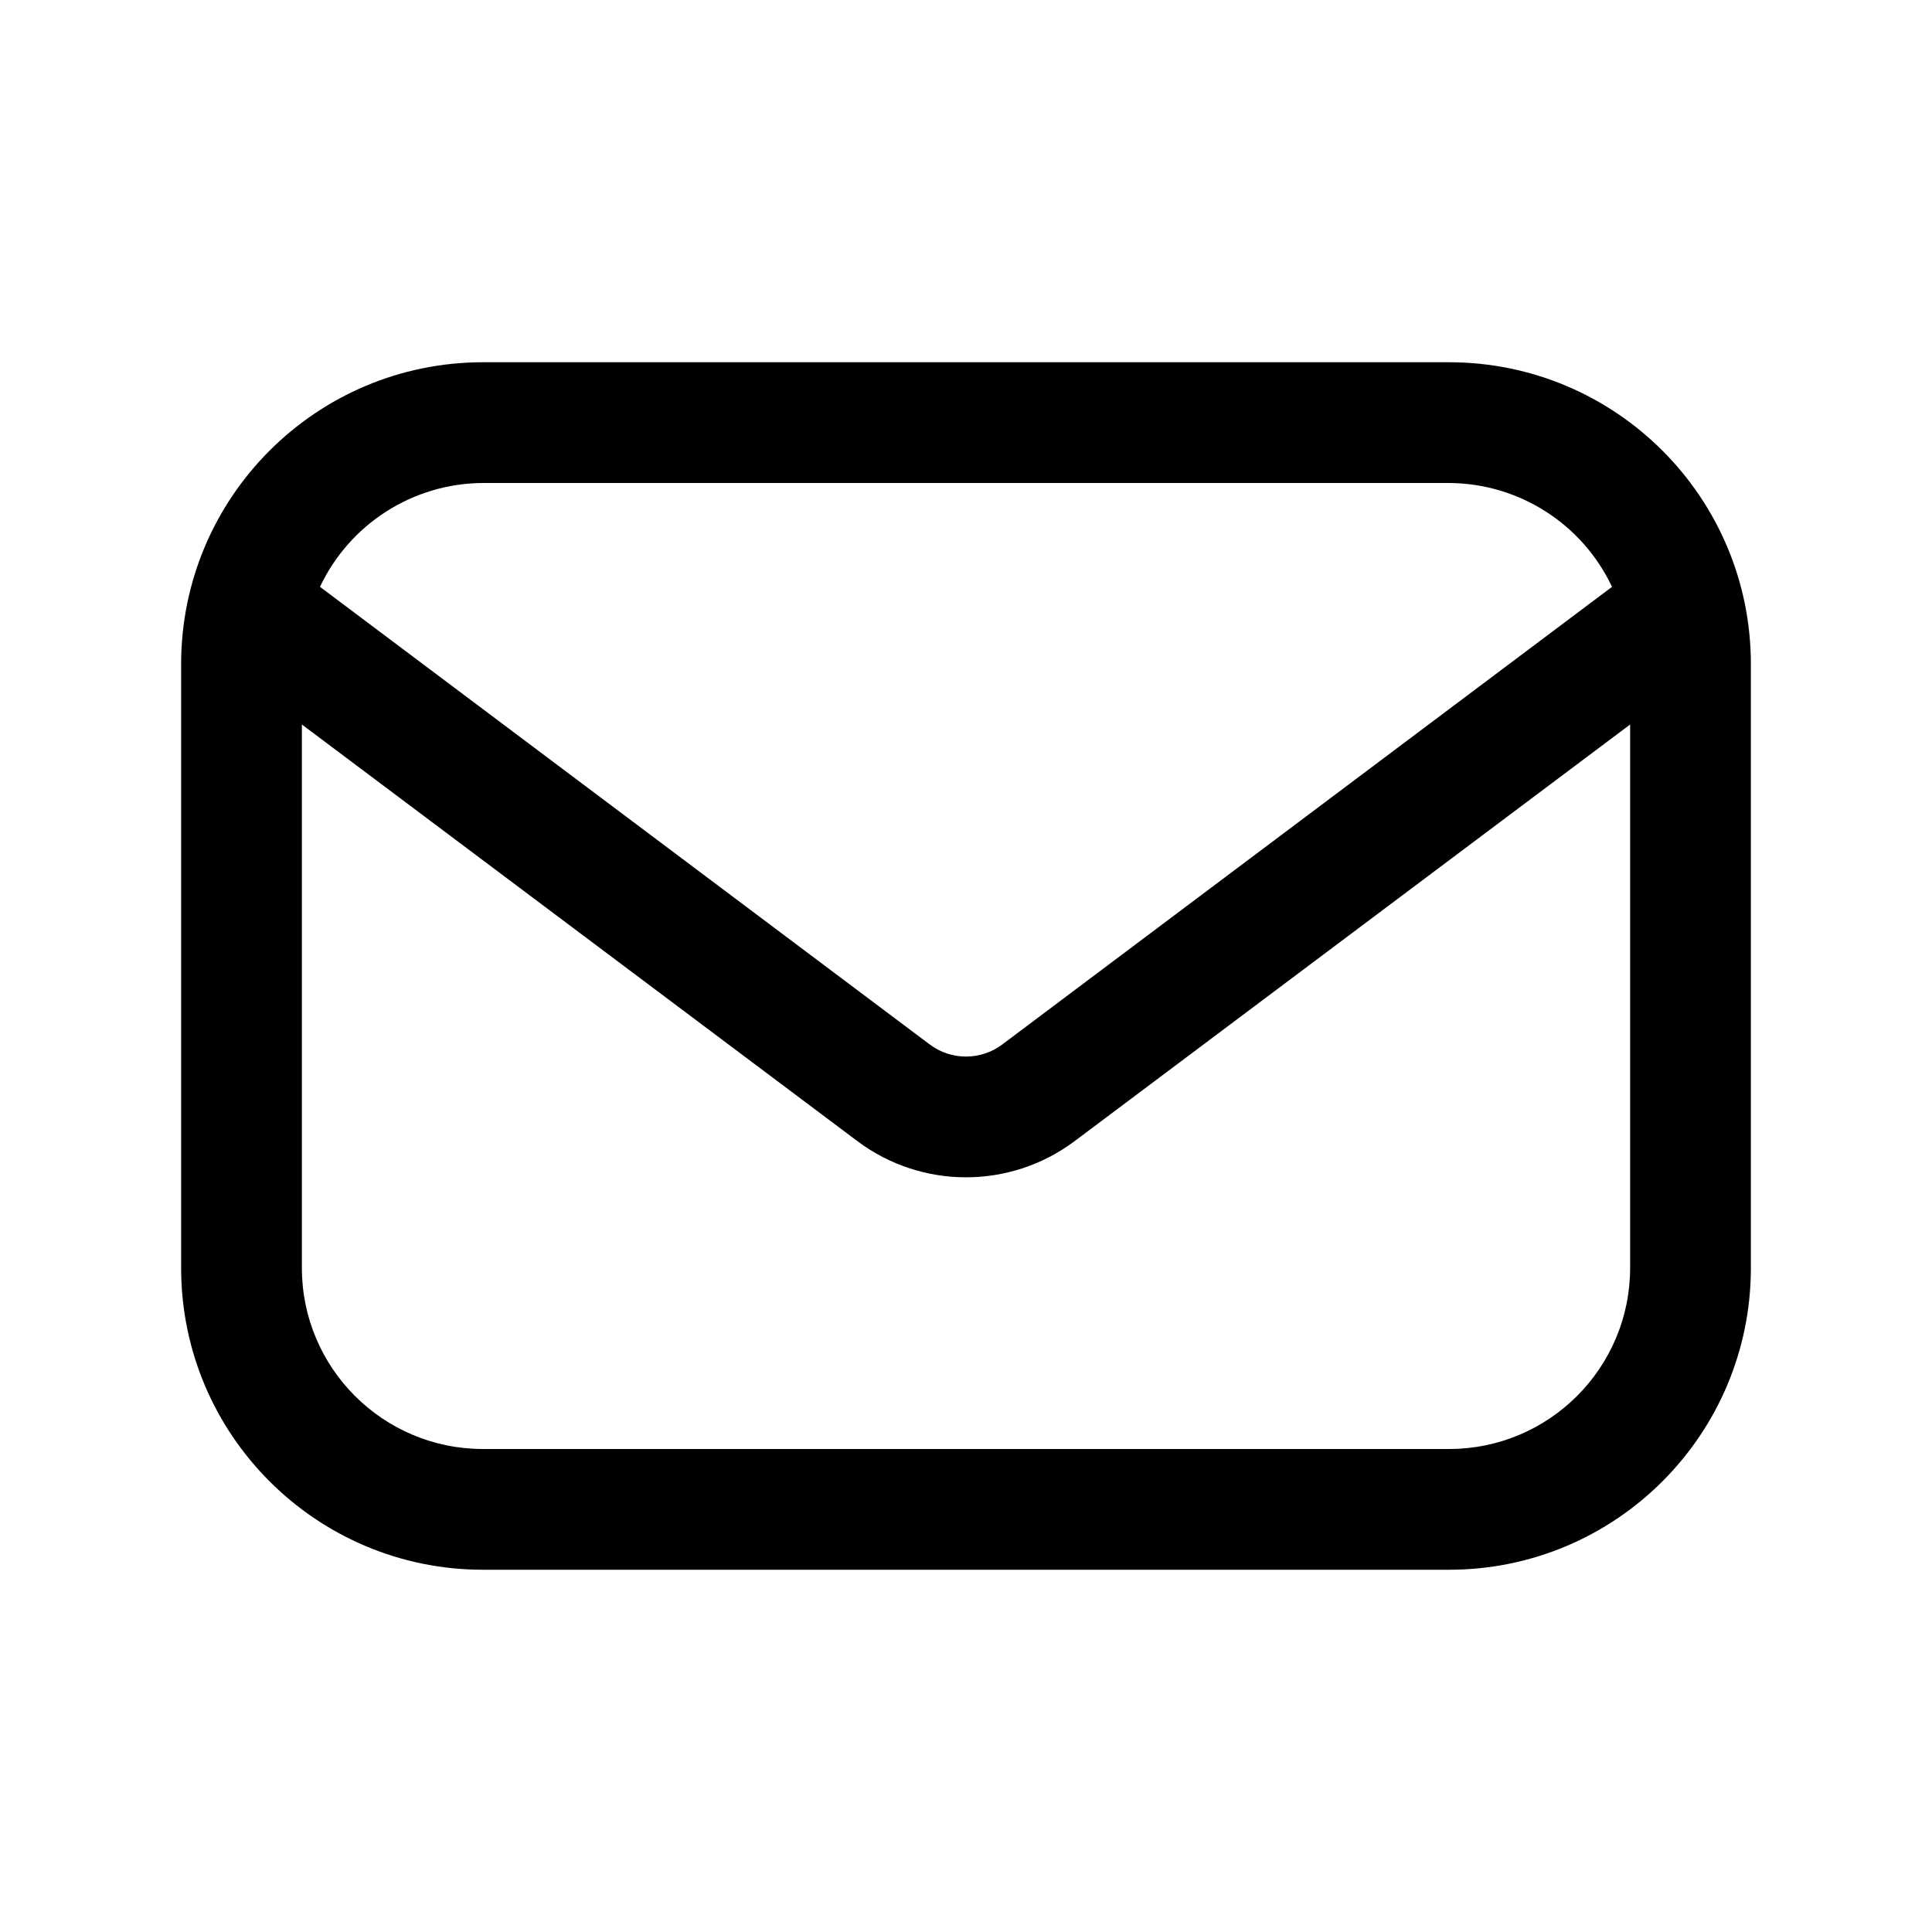
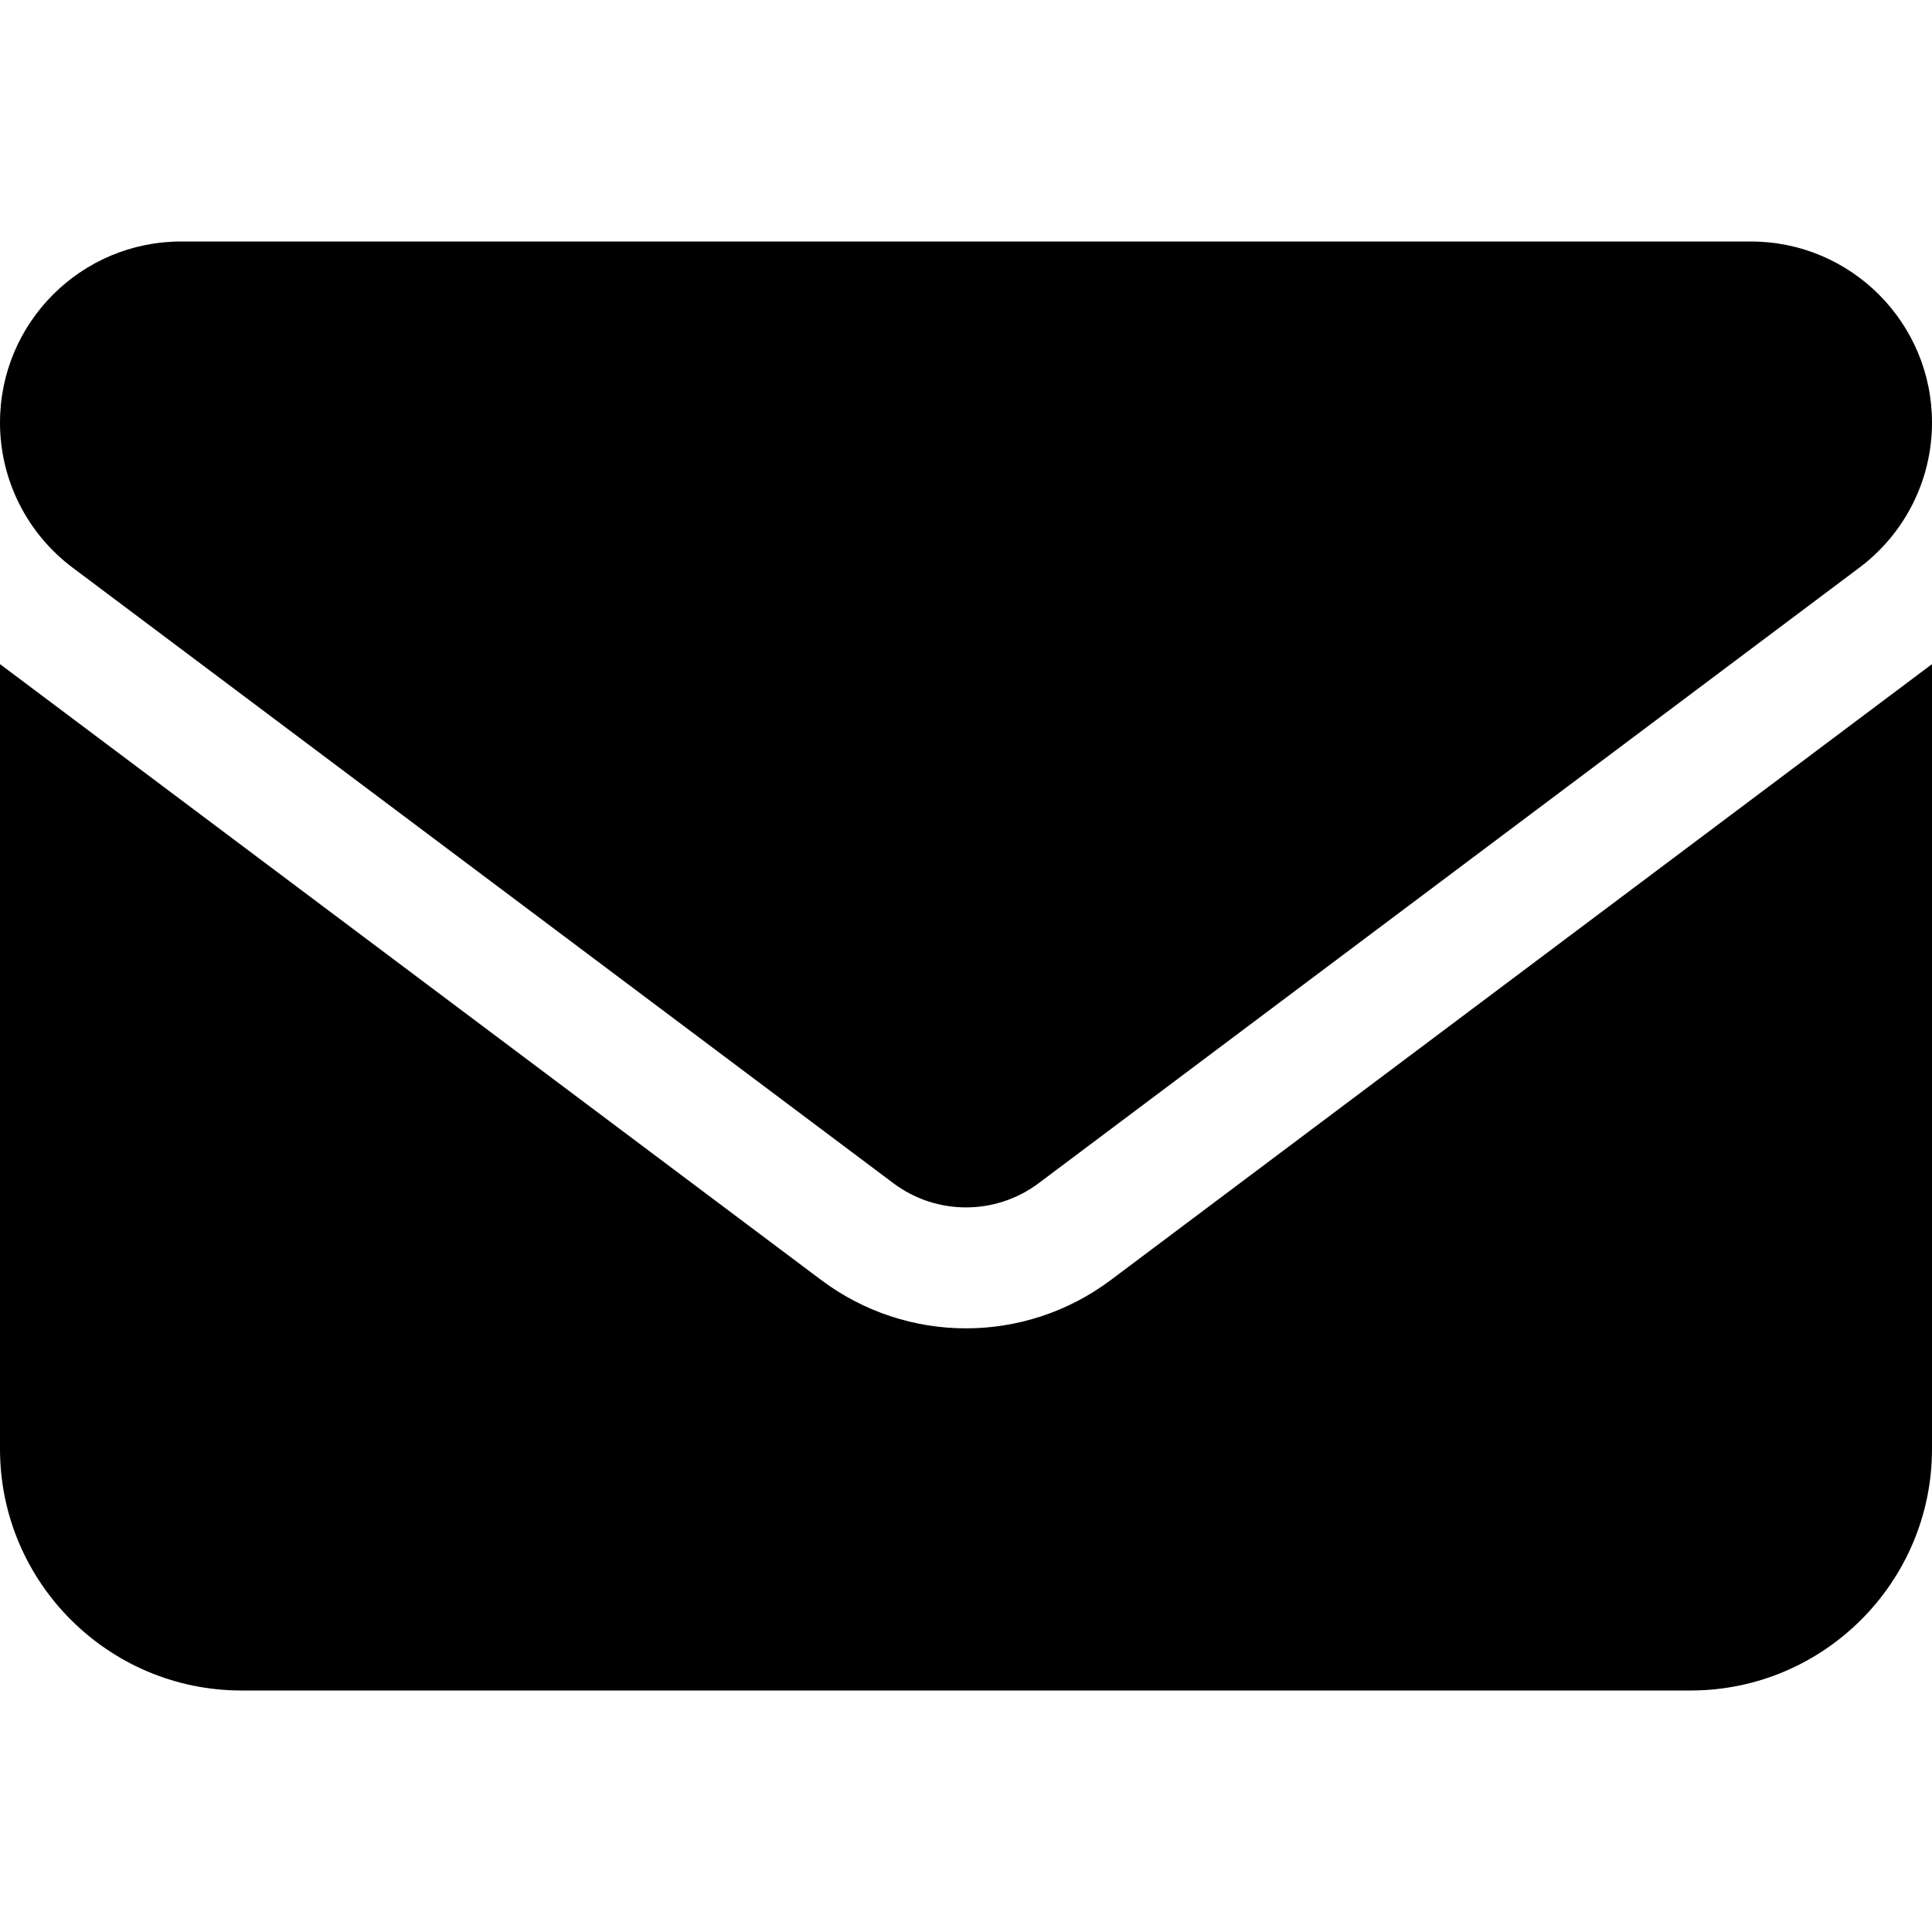
- <svg xmlns="http://www.w3.org/2000/svg" viewBox="0 0 32 32">
-   <g data-name="Layer 2" id="Layer_2">
-     <path d="M24,6H8a5,5,0,0,0-5,5V21a5,5,0,0,0,5,5H24a5,5,0,0,0,5-5V11A5,5,0,0,0,24,6ZM8,8H24a3,3,0,0,1,2.7,1.72L16.6,17.3a1,1,0,0,1-1.2,0L5.3,9.72A3,3,0,0,1,8,8ZM24,24H8a3,3,0,0,1-3-3V12l9.2,6.9a3,3,0,0,0,3.6,0L27,12v9A3,3,0,0,1,24,24Z" />
-   </g>
+ <svg xmlns="http://www.w3.org/2000/svg" viewBox="0 0 512 512">
+   <path d="M48 64C21.5 64 0 85.5 0 112c0 15.1 7.1 29.3 19.2 38.4L236.8 313.6c11.4 8.5 27 8.5 38.4 0L492.8 150.4c12.1-9.1 19.2-23.3 19.2-38.4c0-26.5-21.5-48-48-48H48zM0 176V384c0 35.3 28.7 64 64 64H448c35.3 0 64-28.7 64-64V176L294.4 339.2c-22.8 17.1-54 17.1-76.8 0L0 176z" />
</svg>
